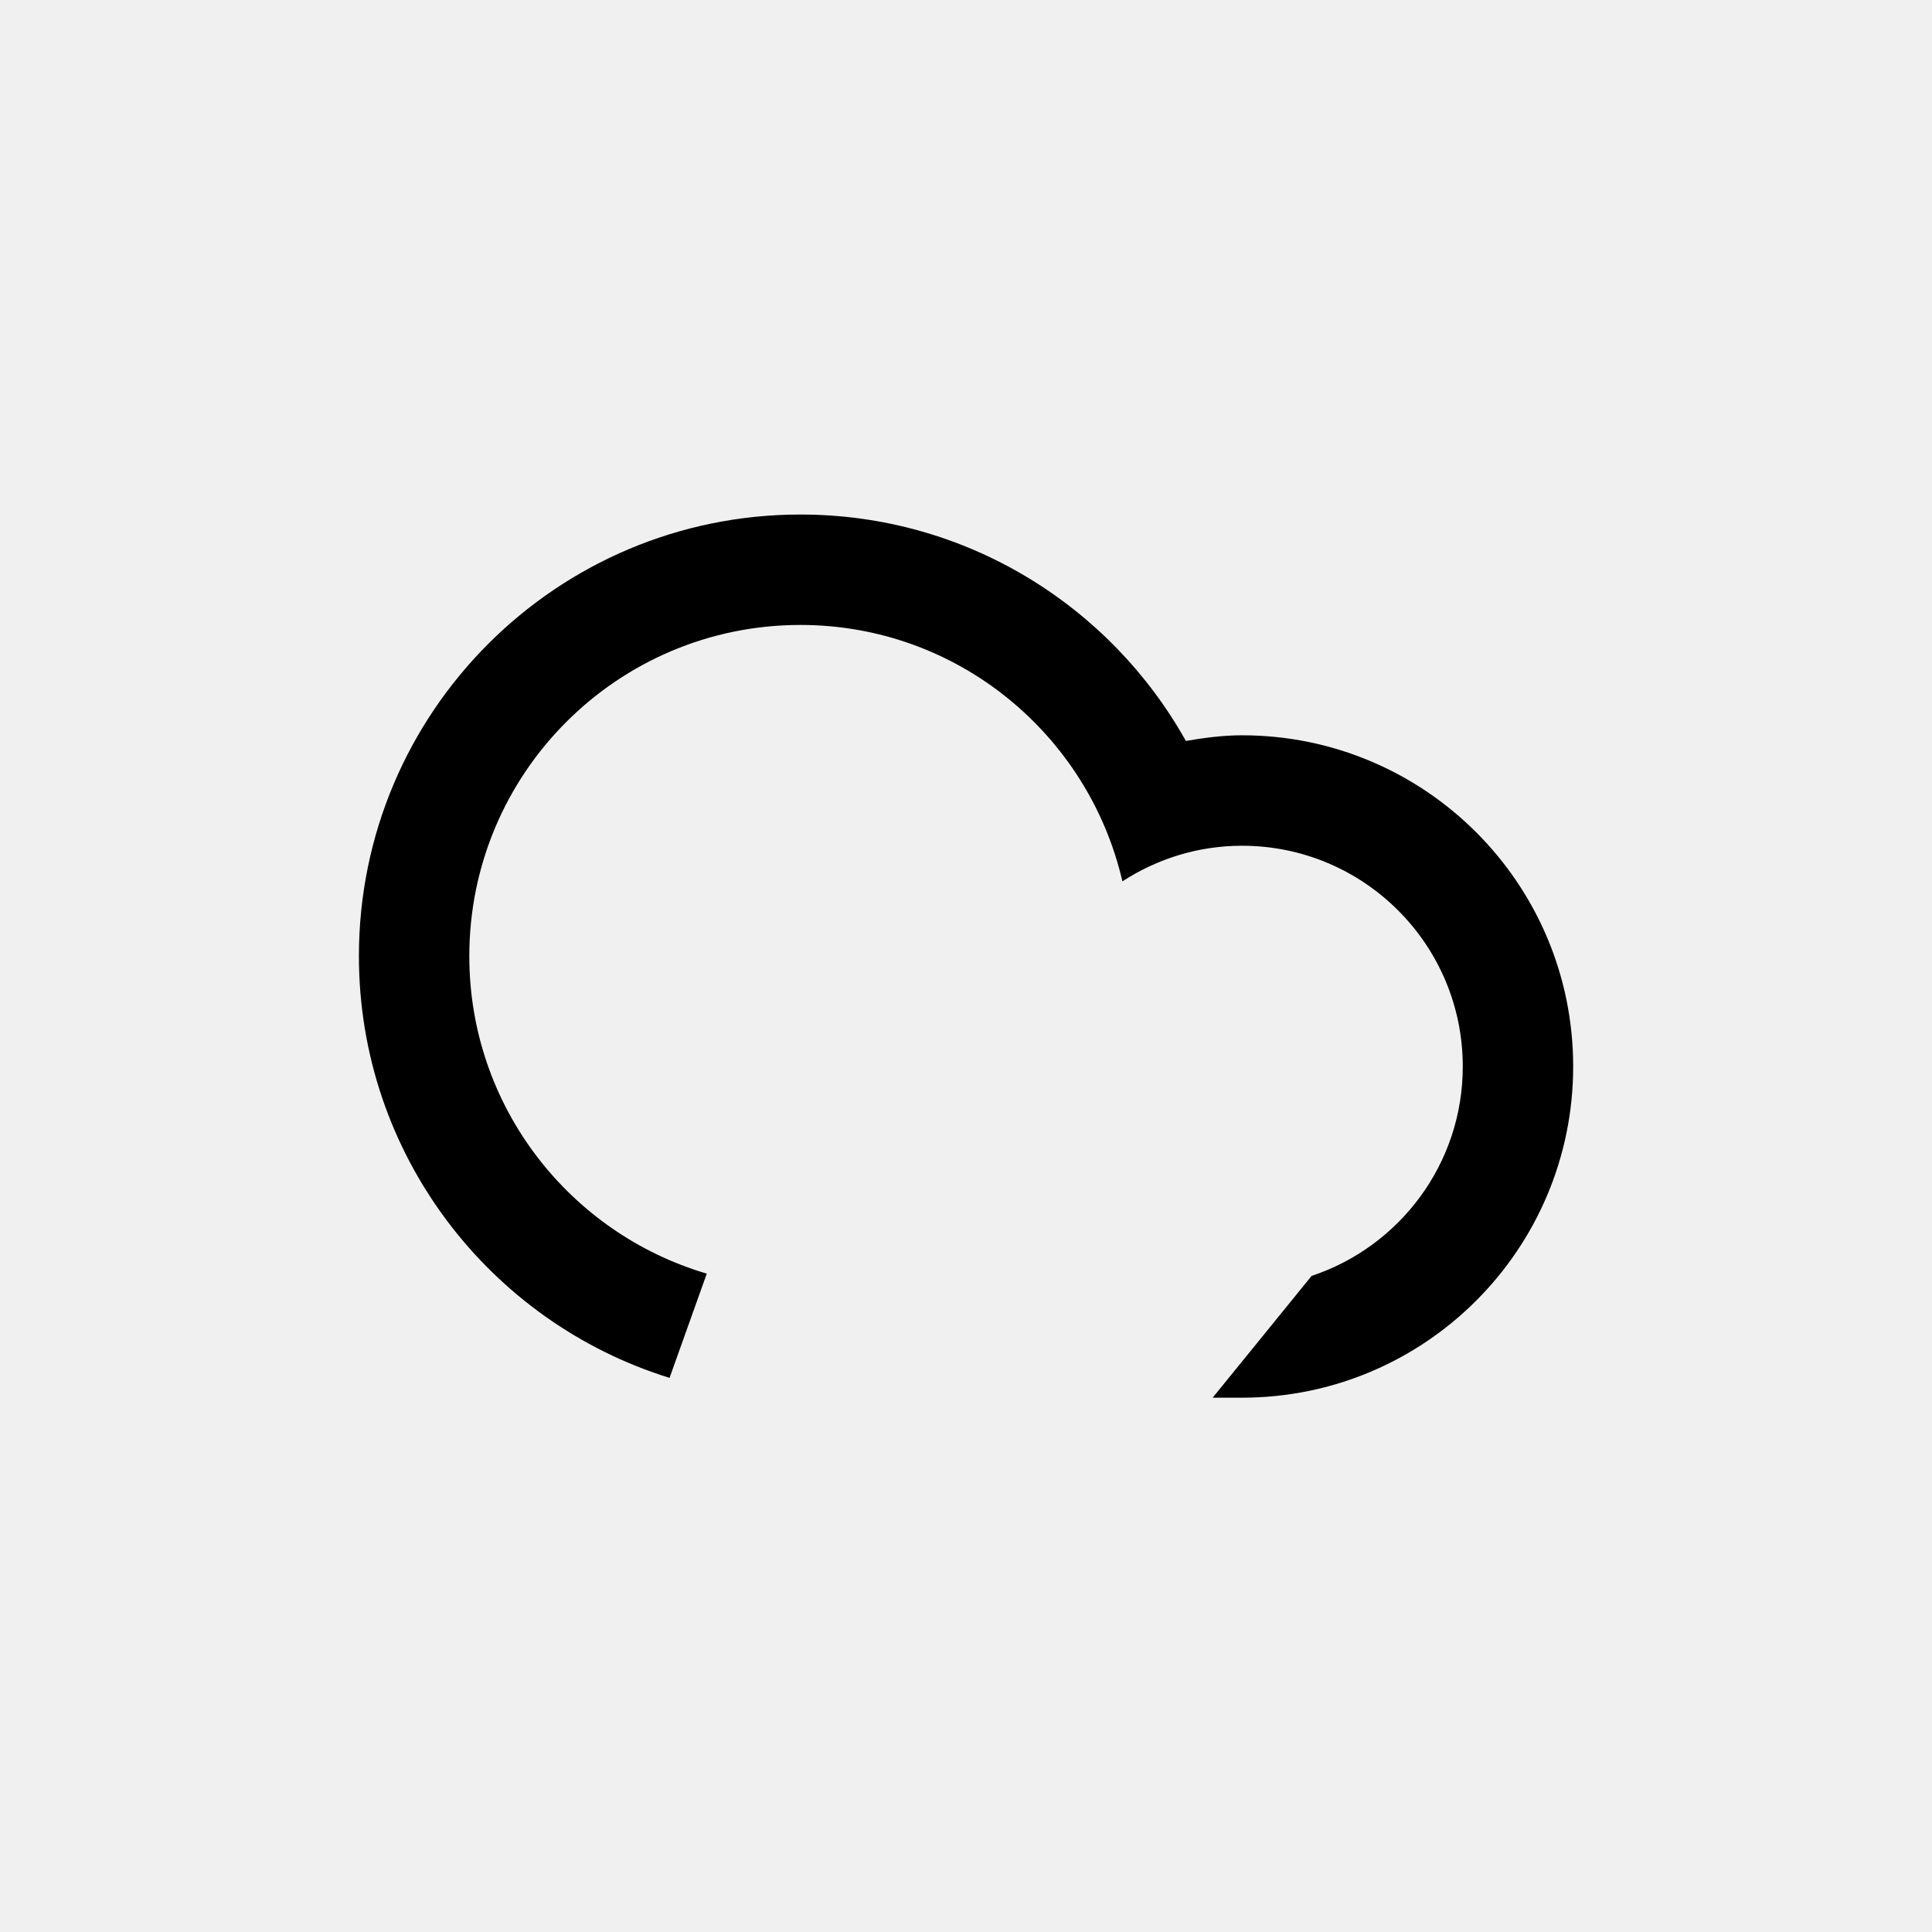
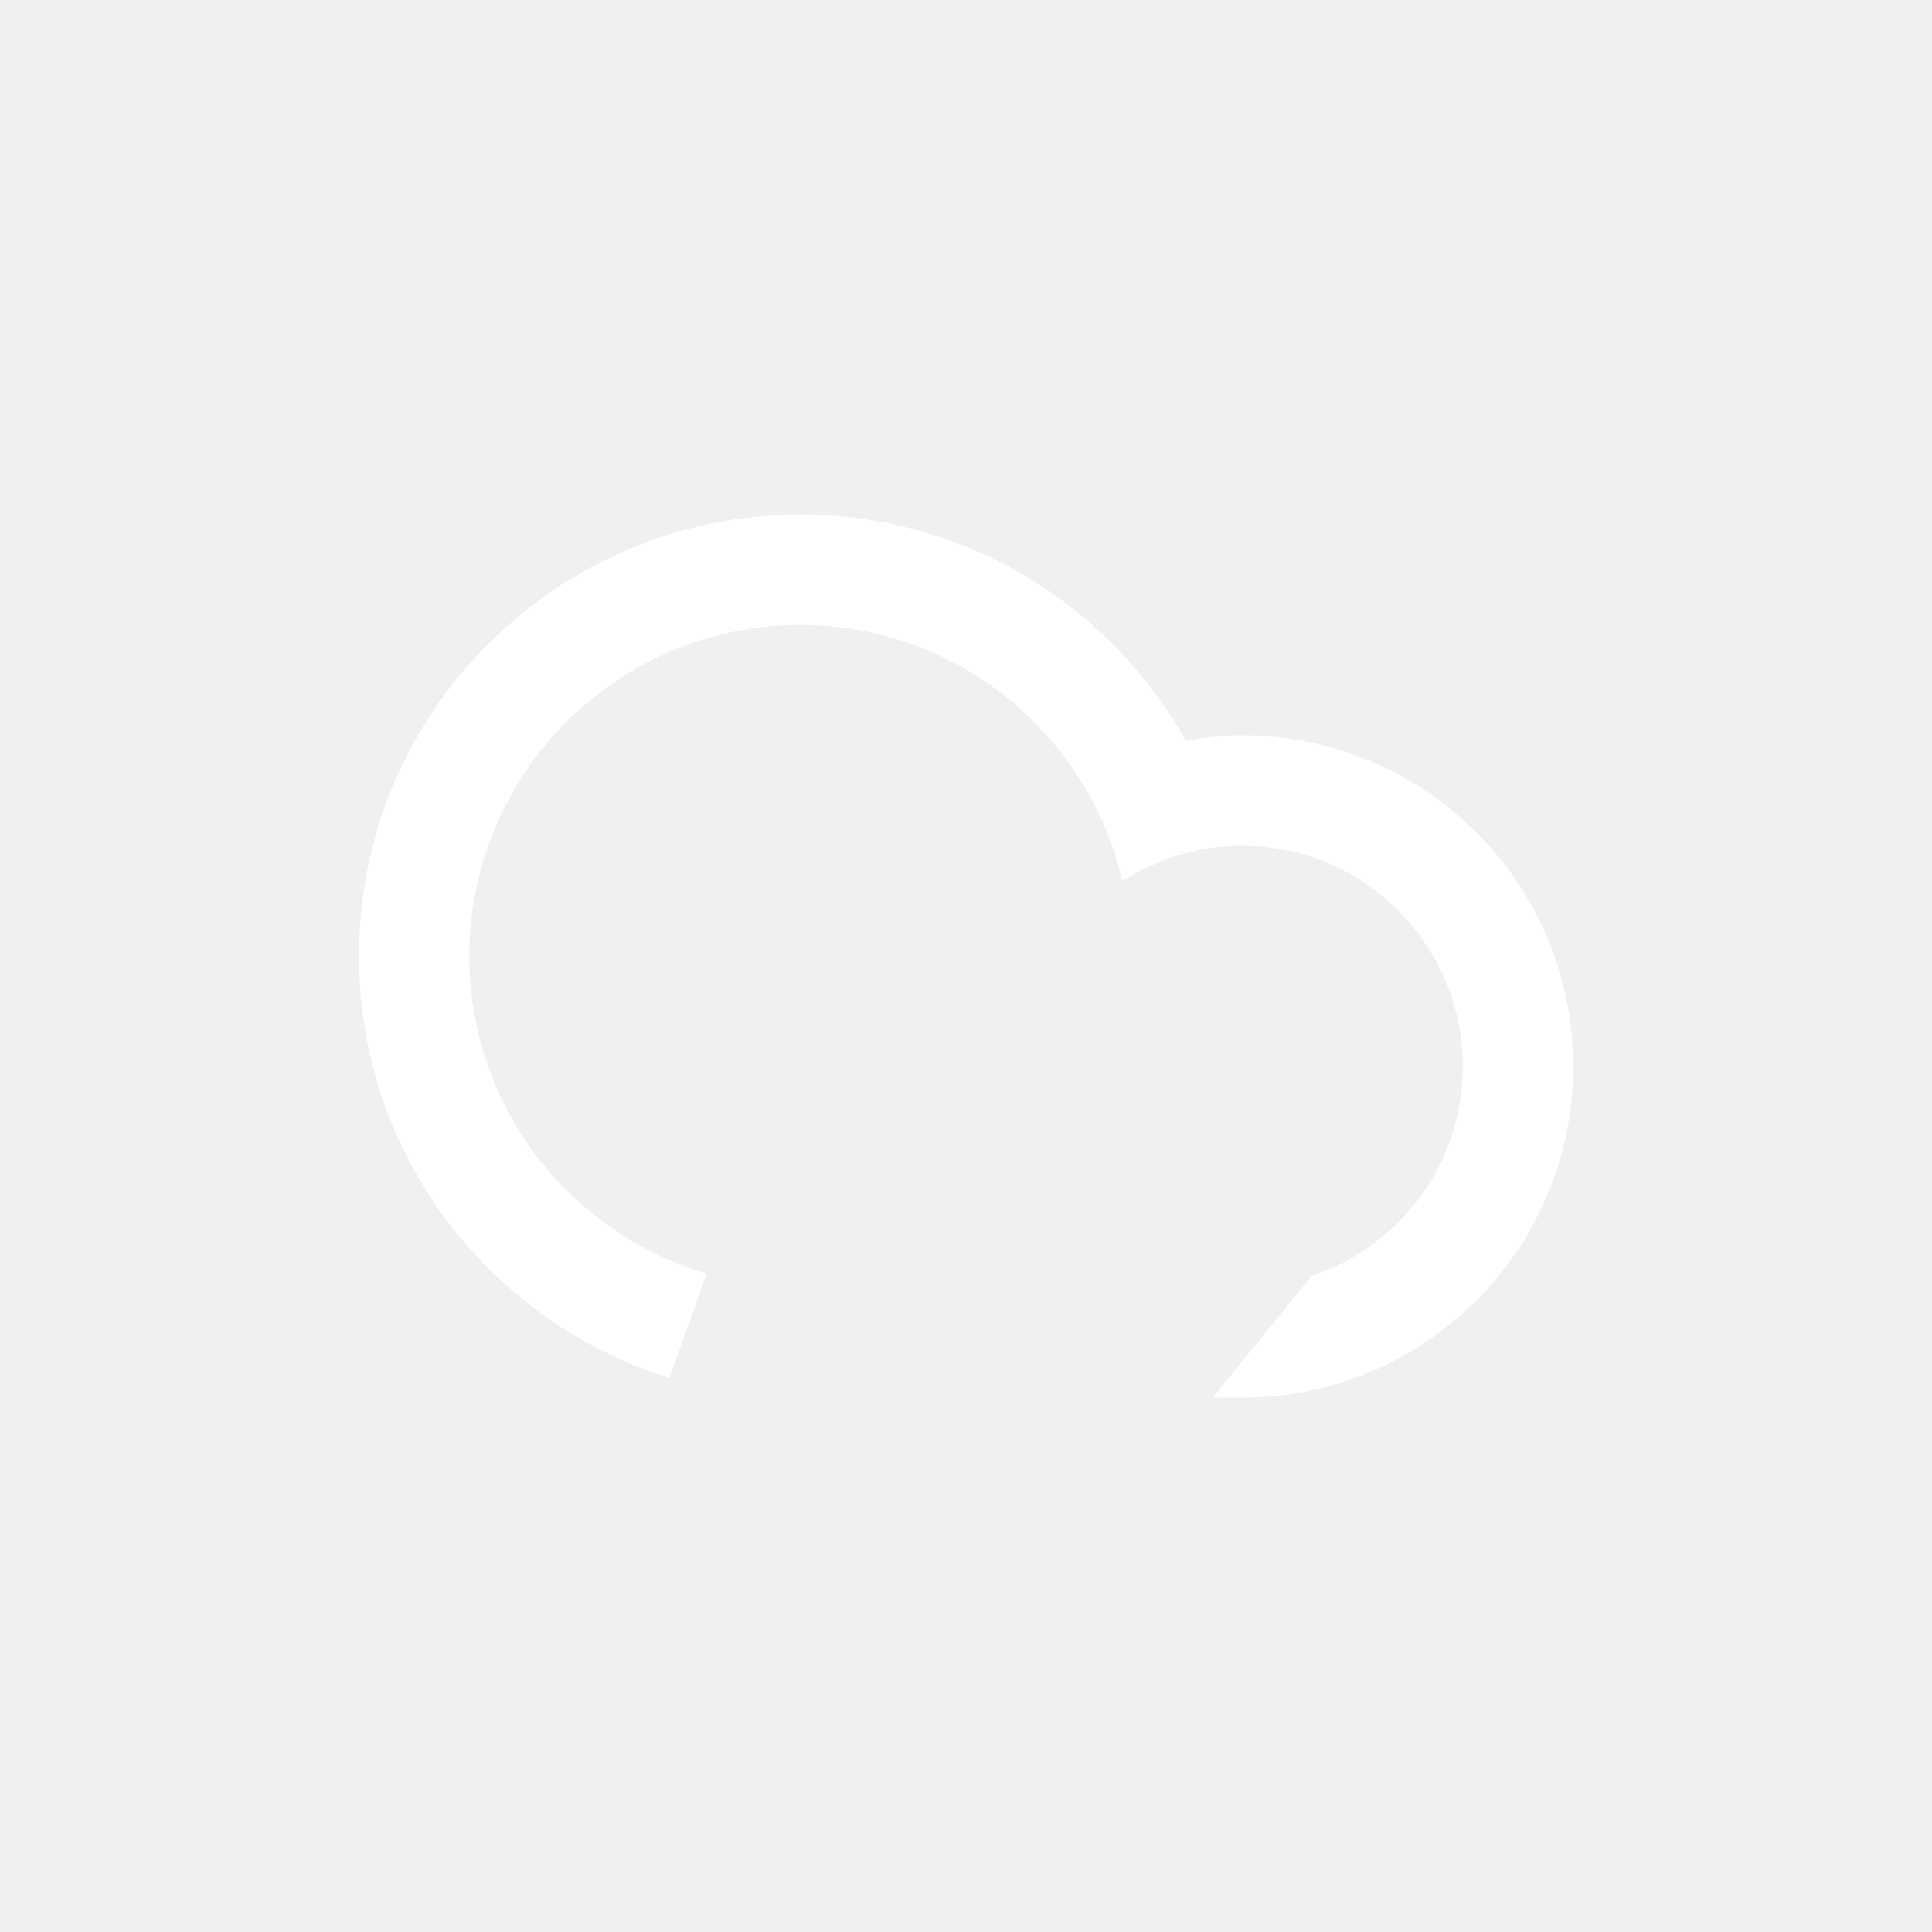
<svg xmlns="http://www.w3.org/2000/svg" version="1.1" id="cloudLightning" class="climacon climacon_cloudLightning" x="0px" y="0px" viewBox="15 15 70 70" enable-background="new 15 15 70 70" xml:space="preserve">
  <style type="text/css">

        svg{
            shape-rendering: geometricPrecision
        }

        g, path, circle, rect{
            -webkit-transform-origin: 50% 50%;
            -webkit-animation-iteration-count: infinite;
            -webkit-animation-timing-function: linear;
            -webkit-animation-duration: 12s;
            -webkit-animation-direction: normal;
            -moz-transform-origin: 50% 50%;
            -moz-animation-iteration-count: infinite;
            -moz-animation-timing-function: linear;
            -moz-animation-duration: 12s;
            -moz-animation-direction: normal;
            -o-transform-origin: 50% 50%;
            -o-animation-iteration-count: infinite;
            -o-animation-timing-function: linear;
            -o-animation-duration: 12s;
            -o-animation-direction: normal;
            transform-origin: 50% 50%;
            animation-iteration-count: infinite;
            animation-timing-function: linear;
            animation-duration: 12s;
            animation-direction: normal;
        }

        /* LIGHTNING */
        .climacon_component-stroke_lightning {
            fill-opacity: 0;
            -webkit-animation-name: lightningFlash;
            -moz-animation-name: lightningFlash;
            -o-animation-name: lightningFlash;
            animation-name: lightningFlash;

            -webkit-animation-iteration-count: infinite;
            -moz-animation-iteration-count: infinite;
            -o-animation-iteration-count: infinite;
            animation-iteration-count: infinite;

            -webkit-animation-direction: normal;
            -moz-animation-direction: normal;
            -o-animation-direction: normal;
            animation-direction: normal;

            -webkit-animation-timing-function: ease-out;
            -moz-animation-timing-function: ease-out;
            -o-animation-timing-function: ease-out;
            animation-timing-function: ease-out;

            -webkit-animation-duration: 12s;
            -moz-animation-duration: 12s;
            -o-animation-duration: 12s;
            animation-duration: 12s;

        }

  @-webkit-keyframes lightningFlash {
    0% {
      fill-opacity: 0;
      stroke-opacity: 0;
    }

    1% {
      fill-opacity: 1;
      stroke-opacity: 1;
    }

    7% {
      fill-opacity: 0;
      stroke-opacity: 0;
    }

    50% {
      fill-opacity: 0;
      stroke-opacity: 0;
    }

    51% {
      fill-opacity: 1;
      stroke-opacity: 1;
    }

    53% {
      fill-opacity: 0;
      stroke-opacity: 0;
    }

    54% {
      fill-opacity: 1;
      stroke-opacity: 1;
    }

    60% {
      fill-opacity: 0;
      stroke-opacity: 0;
    }

    100% {
      fill-opacity: 0;
      stroke-opacity: 0;
    }
}

@-moz-keyframes lightningFlash {
  0% {
    fill-opacity: 0;
    stroke-opacity: 0;
  }

  1% {
    fill-opacity: 1;
    stroke-opacity: 1;
  }

  7% {
    fill-opacity: 0;
    stroke-opacity: 0;
  }

  50% {
    fill-opacity: 0;
    stroke-opacity: 0;
  }

  51% {
    fill-opacity: 1;
    stroke-opacity: 1;
  }

  53% {
    fill-opacity: 0;
    stroke-opacity: 0;
  }

  54% {
    fill-opacity: 1;
    stroke-opacity: 1;
  }

  60% {
    fill-opacity: 0;
    stroke-opacity: 0;
  }

  100% {
    fill-opacity: 0;
    stroke-opacity: 0;
  }
}

@-o-keyframes lightningFlash {
  0% {
    fill-opacity: 0;
    stroke-opacity: 0;
  }

  1% {
    fill-opacity: 1;
    stroke-opacity: 1;
  }

  7% {
    fill-opacity: 0;
    stroke-opacity: 0;
  }

  50% {
    fill-opacity: 0;
    stroke-opacity: 0;
  }

  51% {
    fill-opacity: 1;
    stroke-opacity: 1;
  }

  53% {
    fill-opacity: 0;
    stroke-opacity: 0;
  }

  54% {
    fill-opacity: 1;
    stroke-opacity: 1;
  }

  60% {
    fill-opacity: 0;
    stroke-opacity: 0;
  }

  100% {
    fill-opacity: 0;
    stroke-opacity: 0;
  }
}

@keyframes lightningFlash {
  0% {
    fill-opacity: 0;
    stroke-opacity: 0;
  }

  1% {
    fill-opacity: 1;
    stroke-opacity: 1;
  }

  7% {
    fill-opacity: 0;
    stroke-opacity: 0;
  }

  50% {
    fill-opacity: 0;
    stroke-opacity: 0;
  }

  51% {
    fill-opacity: 1;
    stroke-opacity: 1;
  }

  53% {
    fill-opacity: 0;
    stroke-opacity: 0;
  }

  54% {
    fill-opacity: 1;
    stroke-opacity: 1;
  }

  60% {
    fill-opacity: 0;
    stroke-opacity: 0;
  }

  100% {
    fill-opacity: 0;
    stroke-opacity: 0;
  }
}
    </style>
  <g class="climacon_iconWrap climacon_iconWrap-cloudLightning">
    <g class="climacon_wrapperComponent climacon_wrapperComponent-lightning">
-       <polygon class="climacon_component climacon_component-stroke climacon_component-stroke_lightning" points="48.001,51.641 57.999,51.641 52,61.641 58.999,61.641 46.001,77.639 49.601,65.641 43.001,65.641 " />
+       <polygon fill="#fff" class="climacon_component climacon_component-stroke climacon_component-stroke_lightning" points="48.001,51.641 57.999,51.641 52,61.641 58.999,61.641 46.001,77.639 49.601,65.641 43.001,65.641 " />
    </g>
    <g class="climacon_wrapperComponent climacon_wrapperComponent-cloud">
-       <path class="climacon_component climacon_component-stroke climacon_component-stroke_cloud" d="M59.999,65.641c-0.28,0-0.649,0-1.062,0l3.584-4.412c3.182-1.057,5.478-4.053,5.478-7.588c0-4.417-3.581-7.998-7.999-7.998c-1.602,0-3.083,0.48-4.333,1.29c-1.231-5.316-5.974-9.29-11.665-9.29c-6.626,0-11.998,5.372-11.998,12c0,5.446,3.632,10.039,8.604,11.503l-1.349,3.777c-6.52-2.021-11.255-8.098-11.255-15.282c0-8.835,7.163-15.999,15.998-15.999c6.004,0,11.229,3.312,13.965,8.204c0.664-0.114,1.338-0.205,2.033-0.205c6.627,0,11.999,5.371,11.999,11.999C71.999,60.268,66.626,65.641,59.999,65.641z" />
+       <path fill="#fff" class="climacon_component climacon_component-stroke climacon_component-stroke_cloud" d="M59.999,65.641c-0.28,0-0.649,0-1.062,0l3.584-4.412c3.182-1.057,5.478-4.053,5.478-7.588c0-4.417-3.581-7.998-7.999-7.998c-1.602,0-3.083,0.48-4.333,1.29c-1.231-5.316-5.974-9.29-11.665-9.29c-6.626,0-11.998,5.372-11.998,12c0,5.446,3.632,10.039,8.604,11.503l-1.349,3.777c-6.52-2.021-11.255-8.098-11.255-15.282c0-8.835,7.163-15.999,15.998-15.999c6.004,0,11.229,3.312,13.965,8.204c0.664-0.114,1.338-0.205,2.033-0.205c6.627,0,11.999,5.371,11.999,11.999C71.999,60.268,66.626,65.641,59.999,65.641z" />
    </g>
  </g>
</svg>
